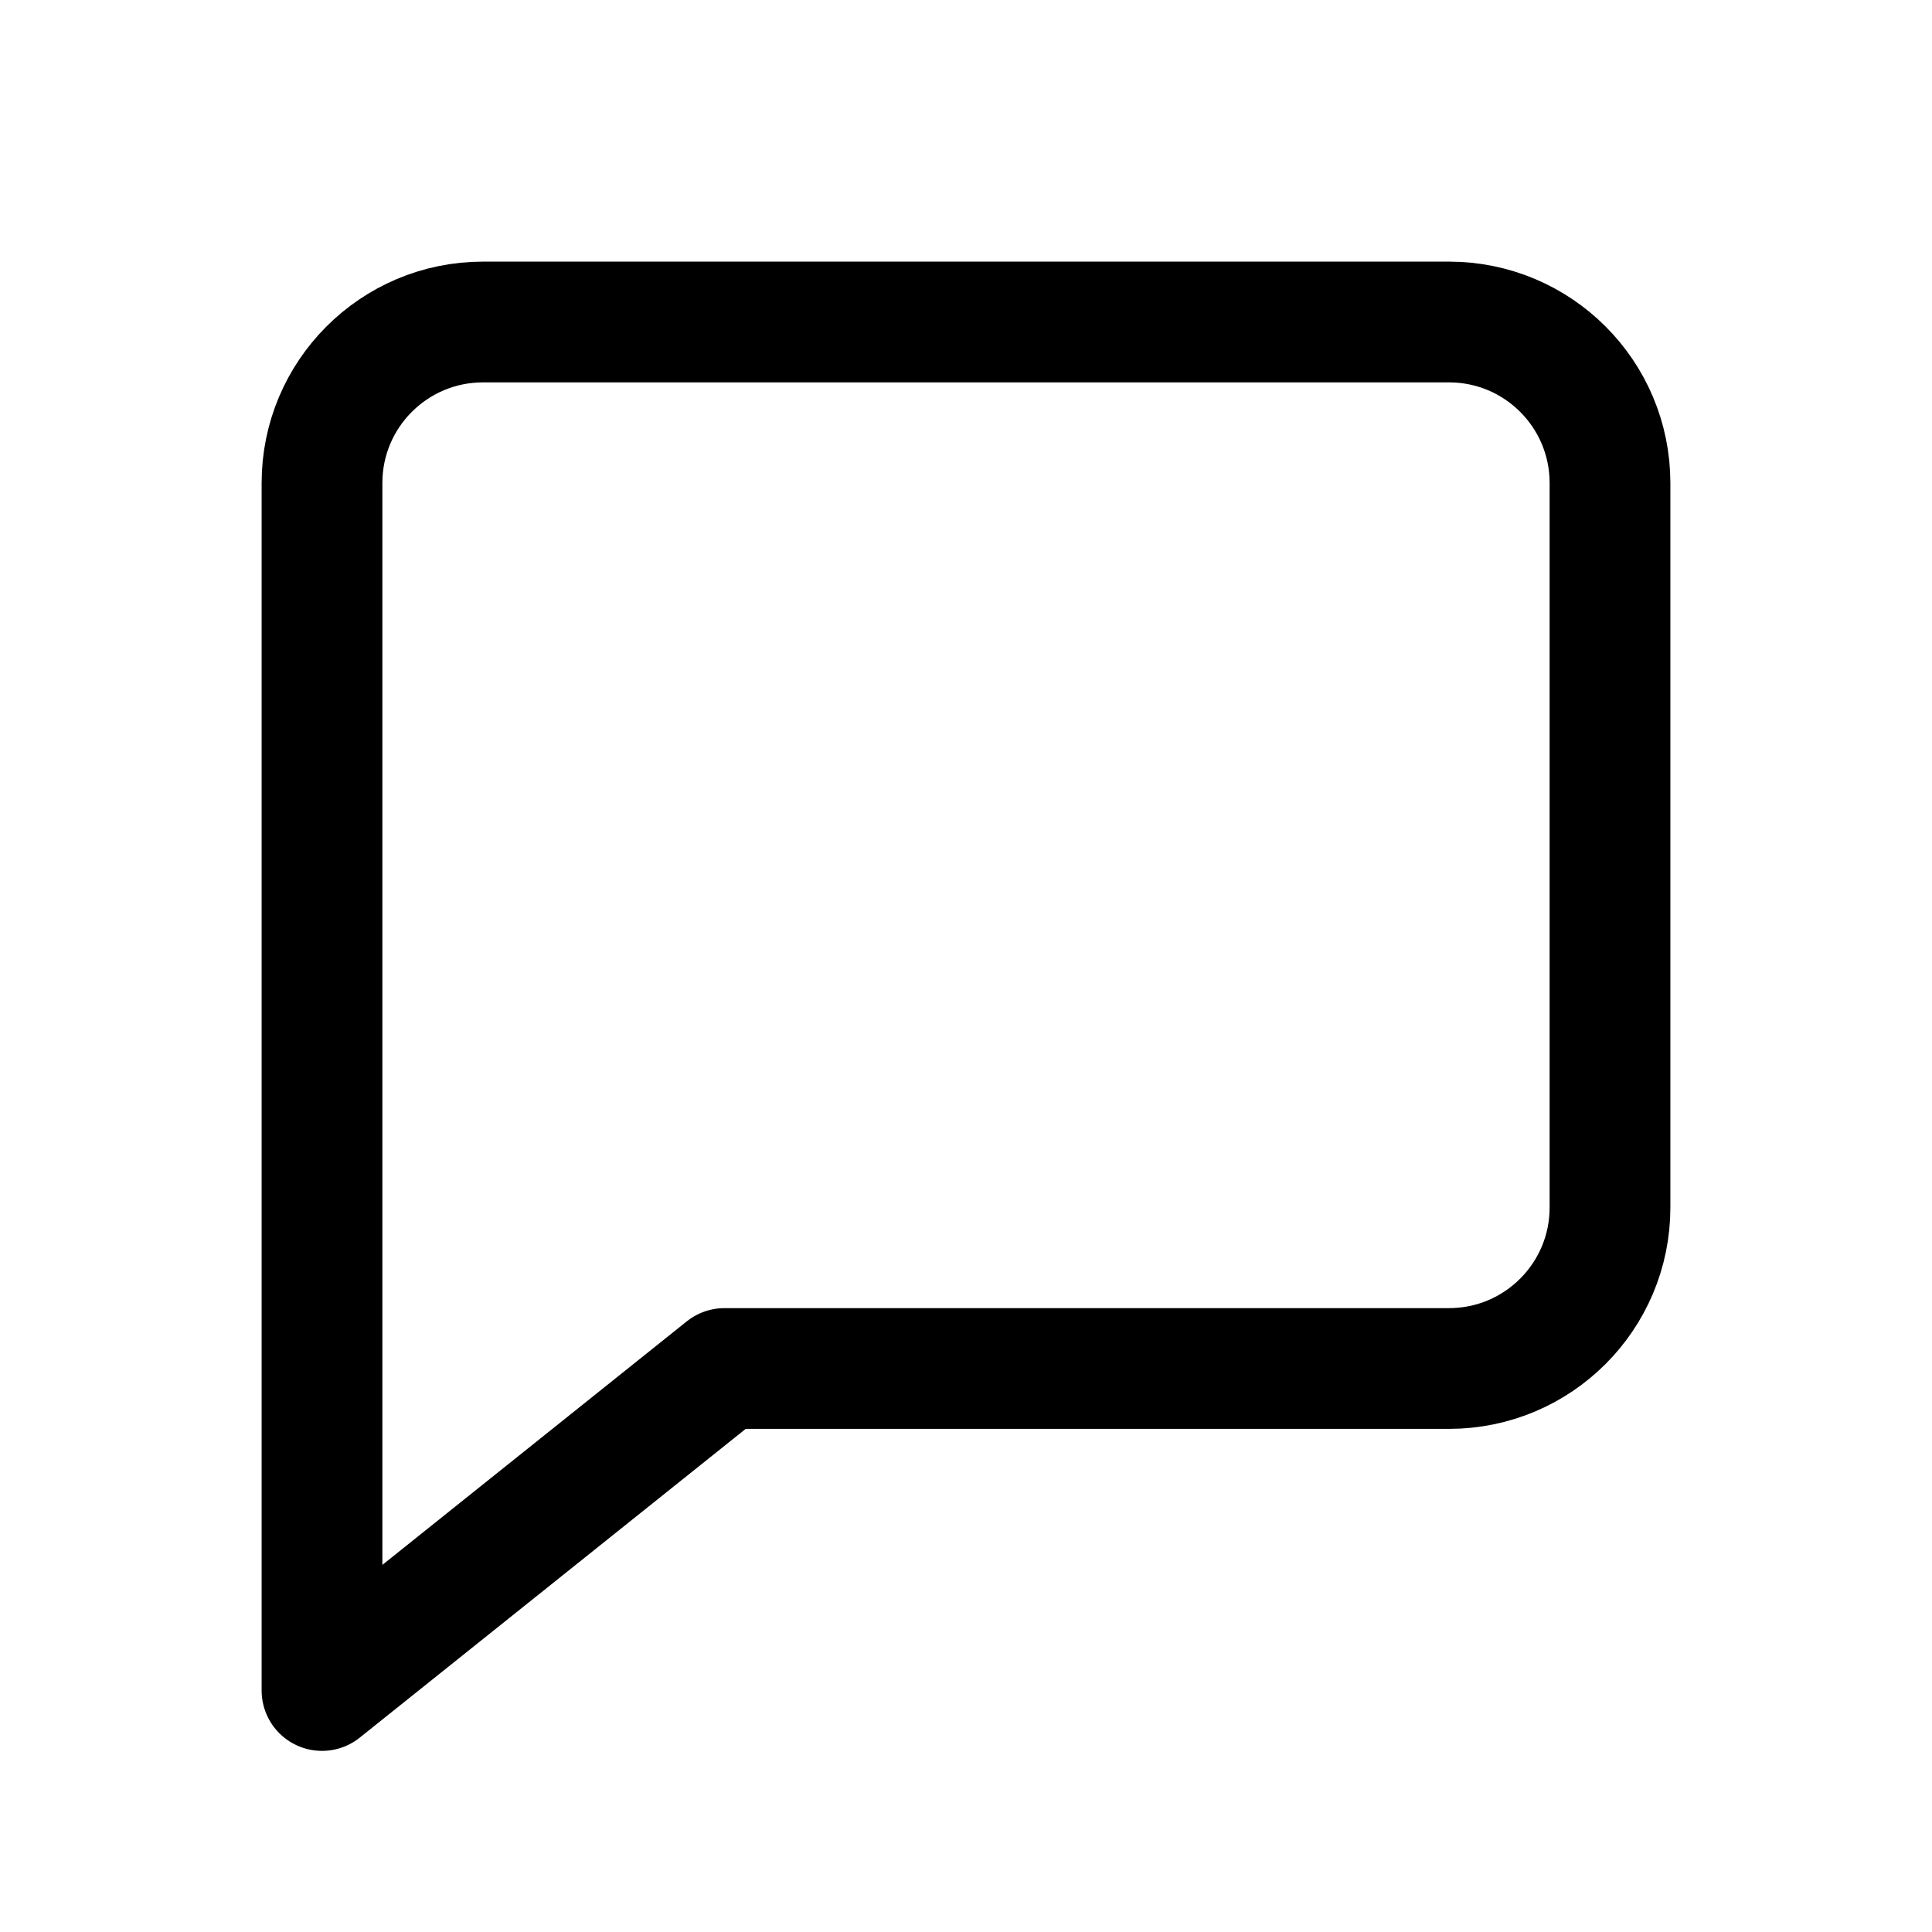
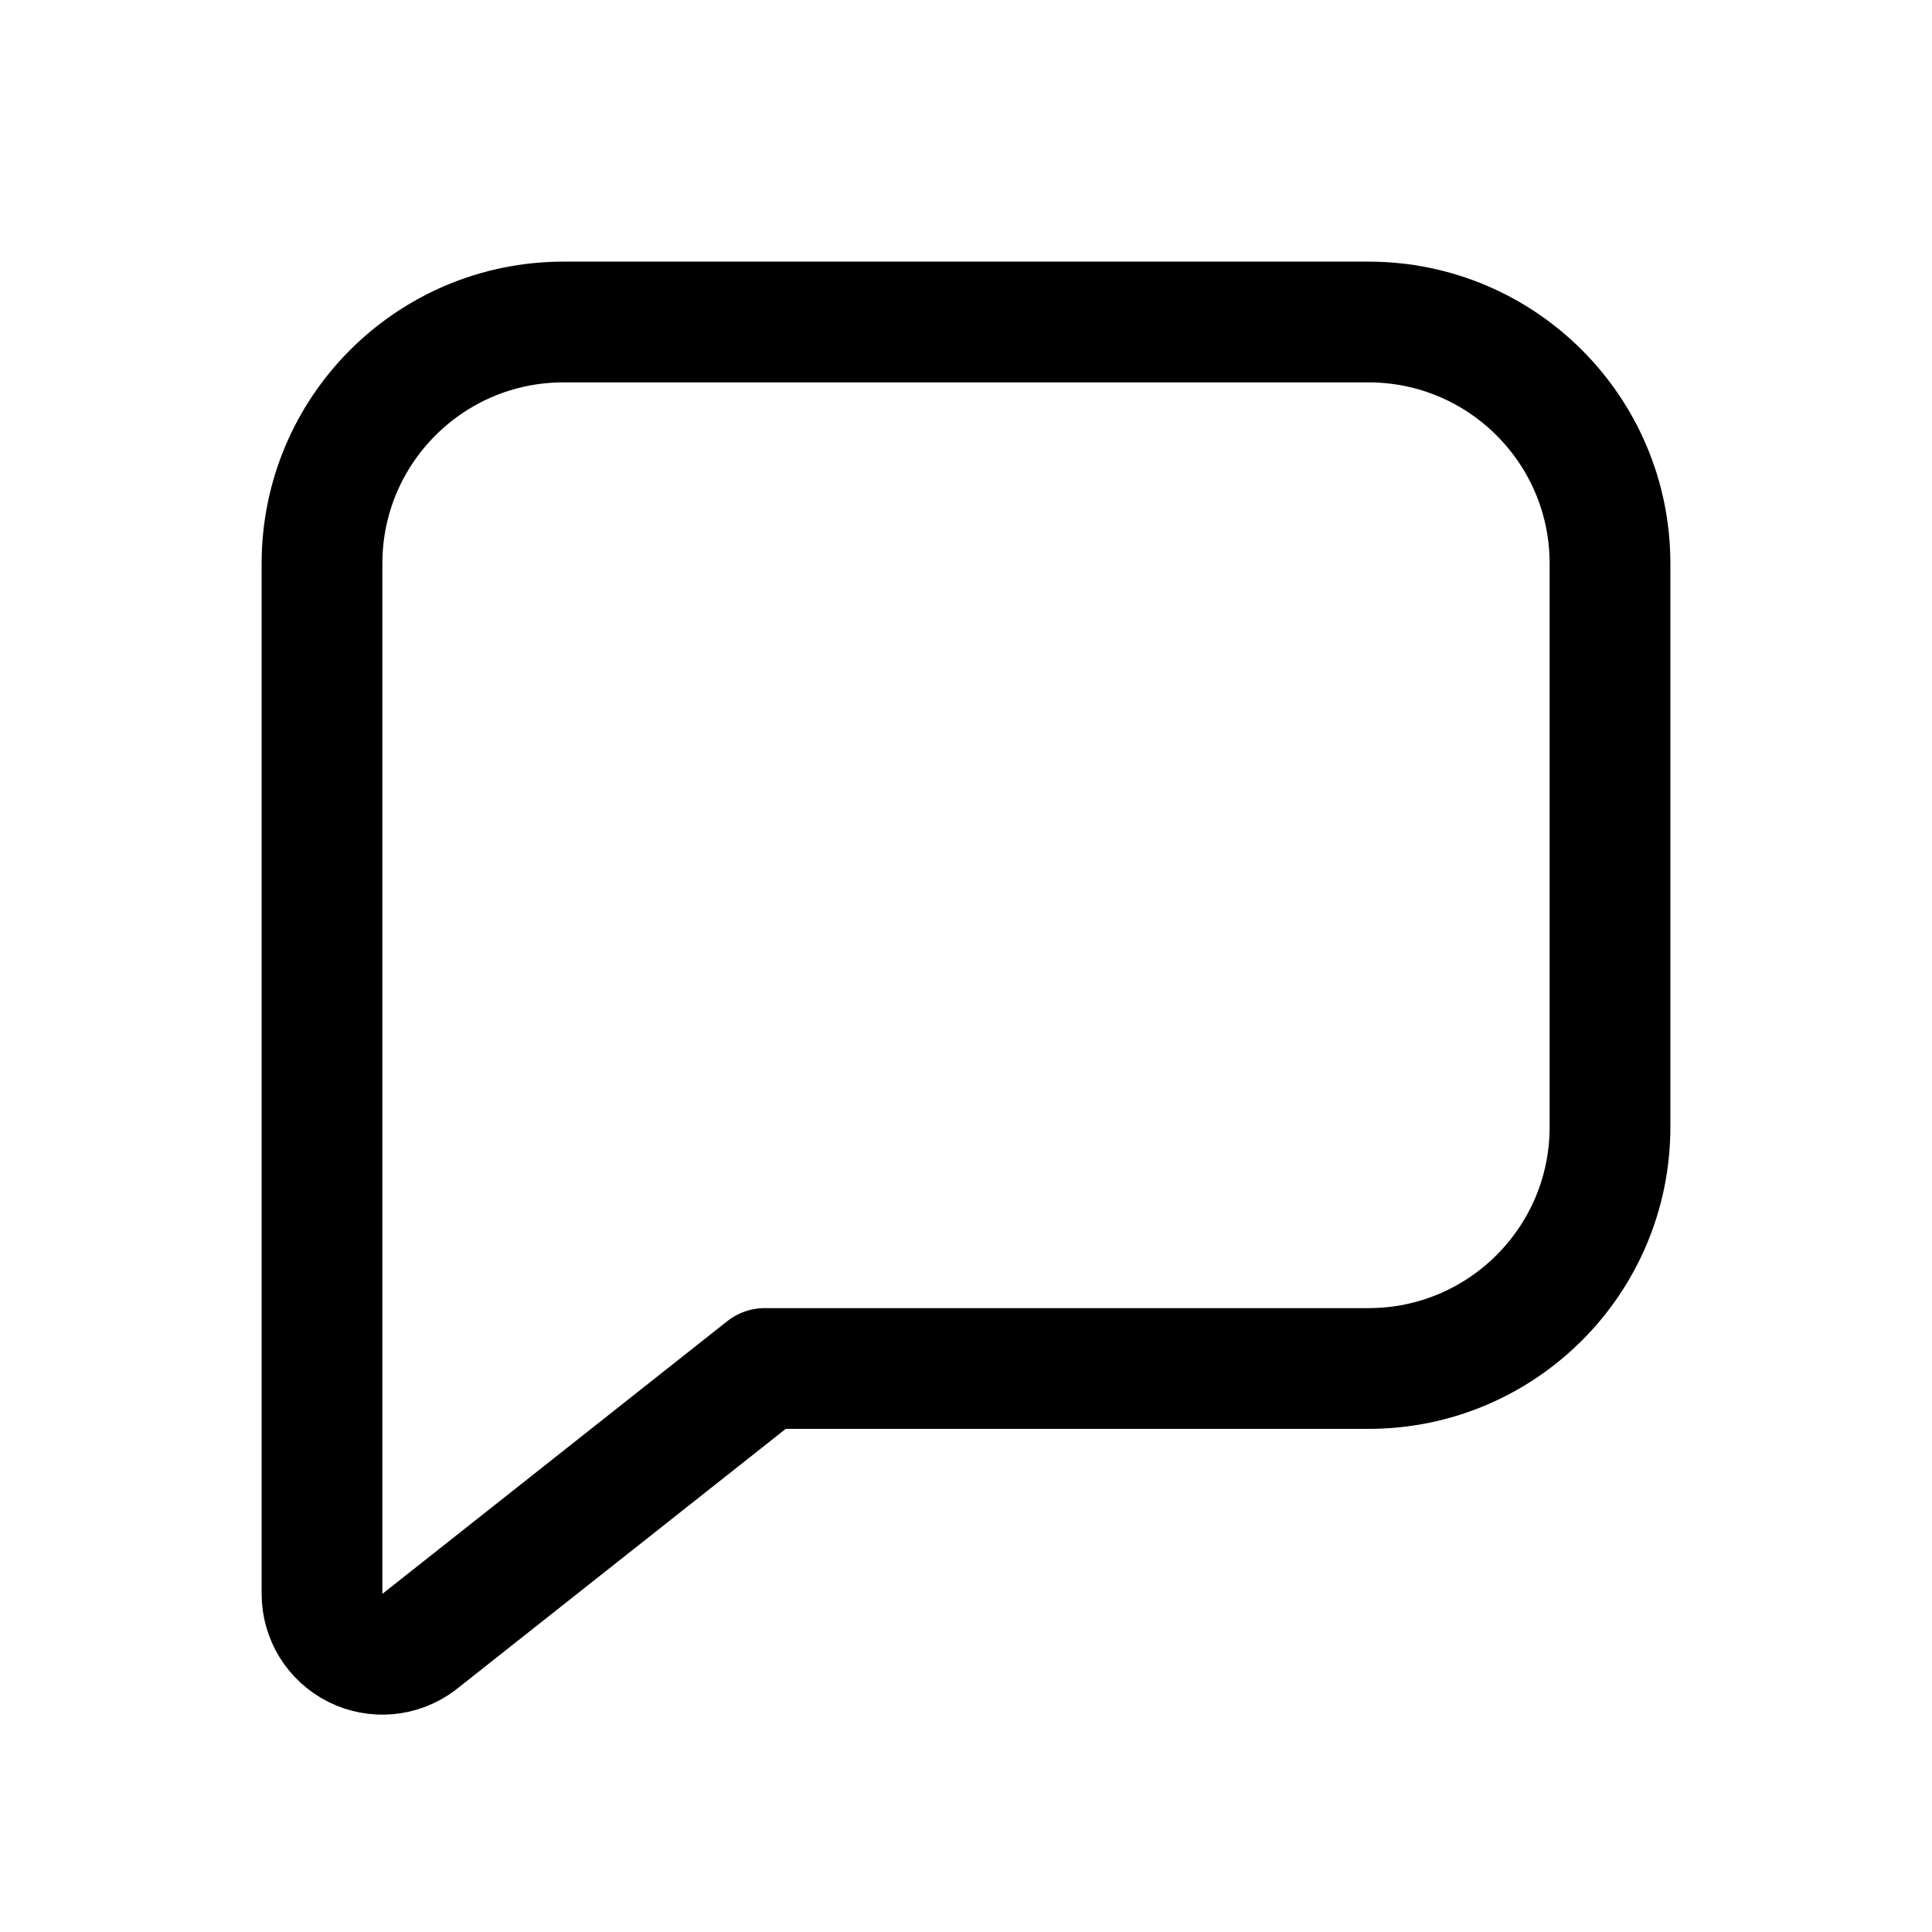
<svg xmlns="http://www.w3.org/2000/svg" width="24" height="24" viewBox="0 0 24 24" fill="none" stroke="currentColor" stroke-width="1.5" stroke-linecap="round" stroke-linejoin="round">
-   <path d="M4 6a2 2 0 0 1 2-2h12a2 2 0 0 1 2 2v9a2 2 0 0 1-2 2H9l-5 4V6z" />
+   <path d="M4 7a3 3 0 0 1 3-3h10a3 3 0 0 1 3 3v7a3 3 0 0 1-3 3H9.5l-4.3 3.4A.75.75 0 0 1 4 19.8V7z" />
</svg>
